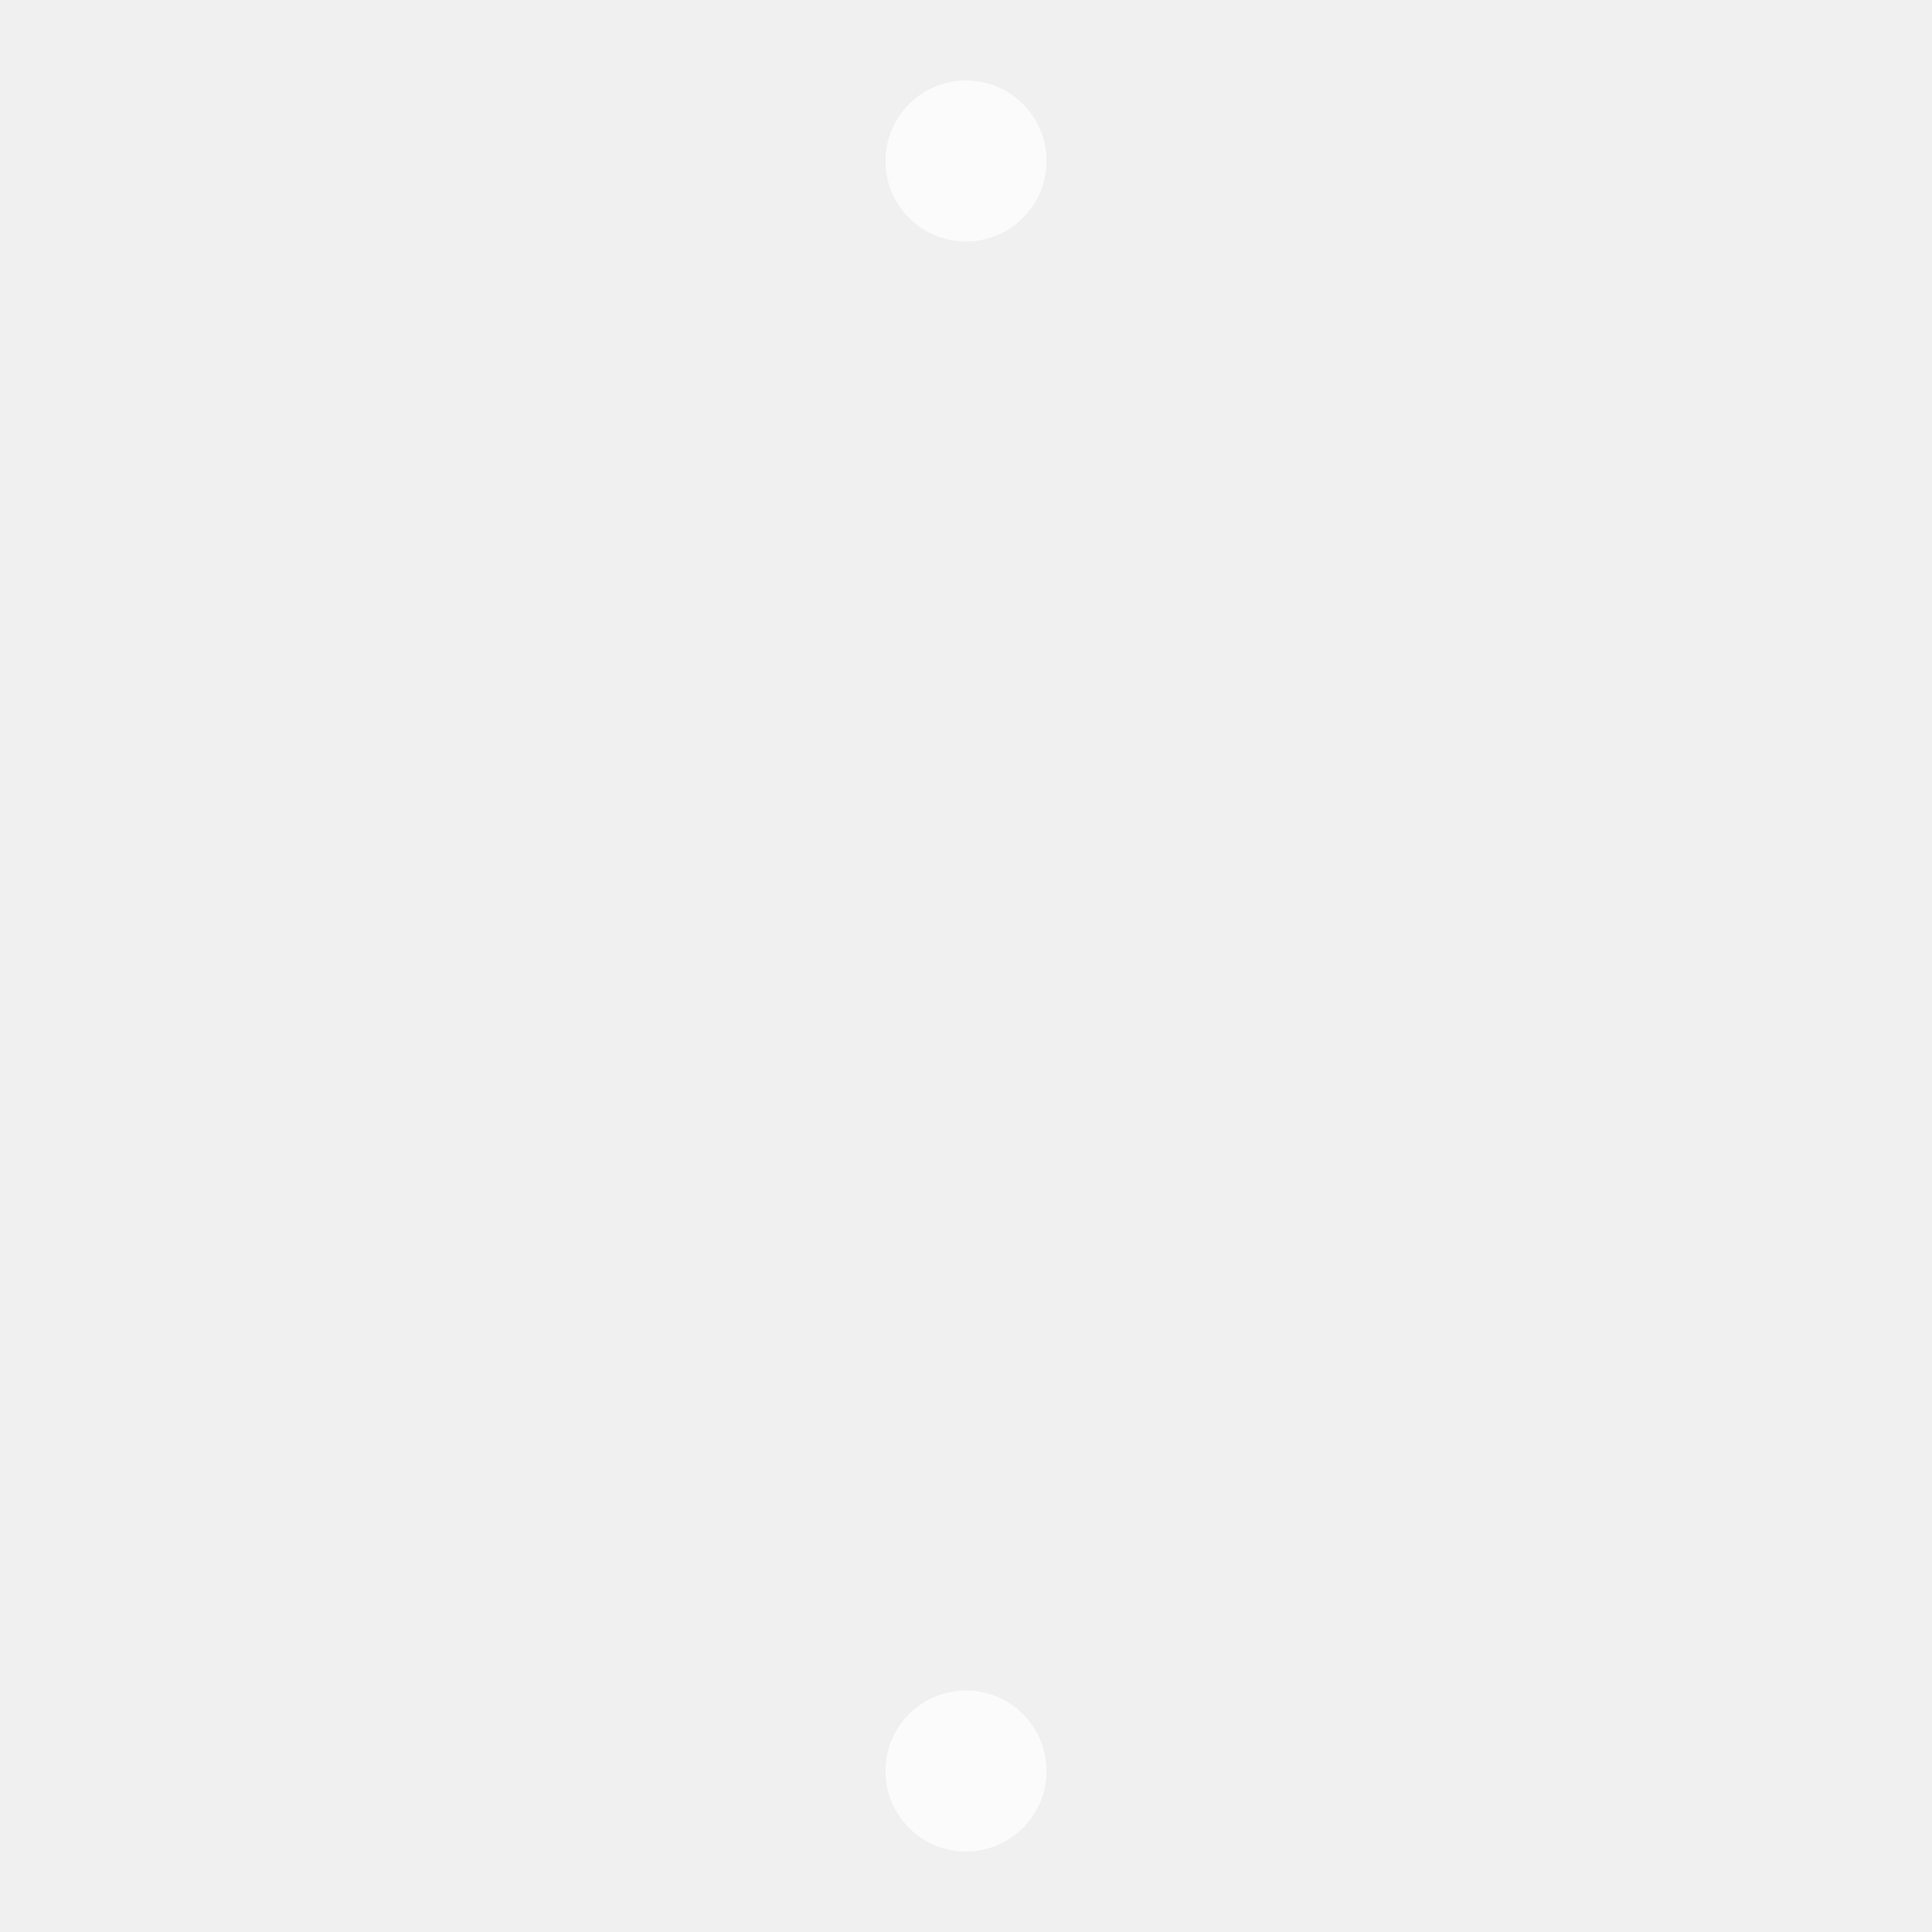
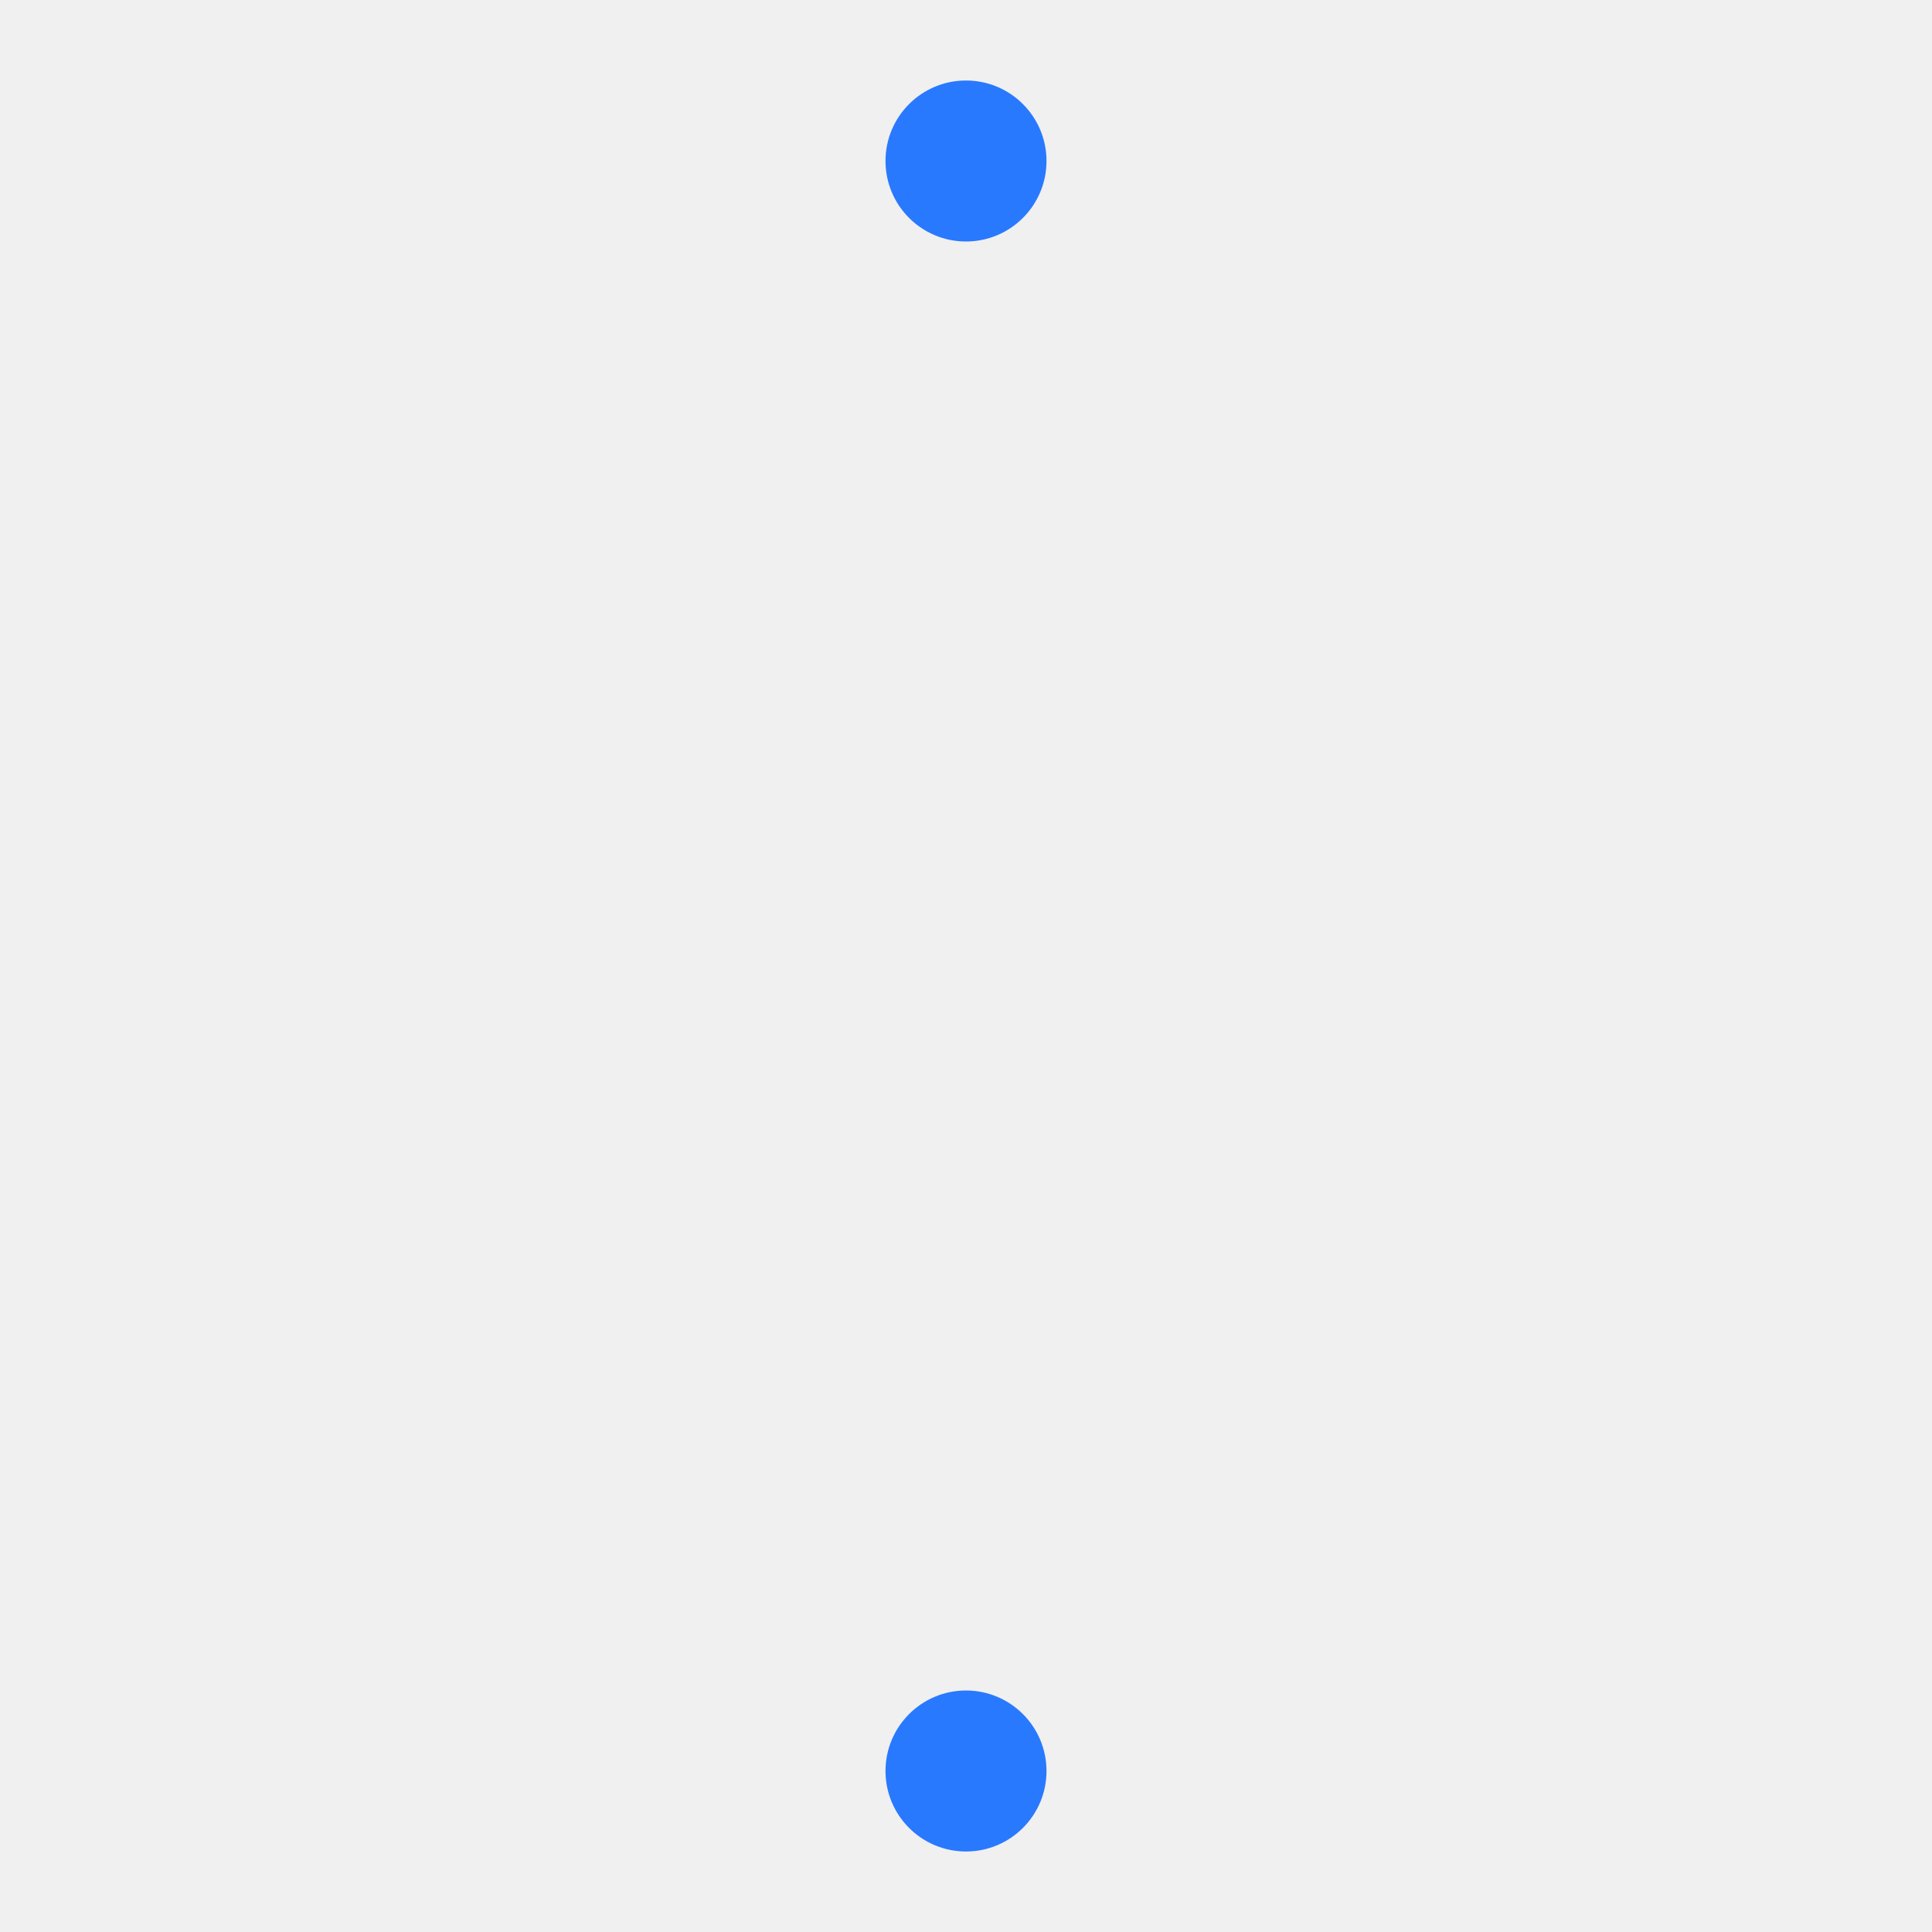
<svg xmlns="http://www.w3.org/2000/svg" xmlns:xlink="http://www.w3.org/1999/xlink" width="72" height="72" viewBox="0 0 72 72" id="svg2" version="1.1">
  <defs id="defs4" />
  <g id="layer1" transform="translate(0,-980.3622)">
    <g id="g4142" transform="matrix(0,1,-1,0,1052.362,980.3622)">
      <rect y="980.362" x="0" height="72" width="72" id="rect4140" style="fill:none;stroke:none" />
-       <circle style="opacity:0.75;fill:#ffffff;fill-opacity:1;stroke:none" id="path4145" cx="6" cy="1016.362" r="3" />
+       <circle style="opacity:1;fill:#2979FF;fill-opacity:1;stroke:none" id="path4145" cx="6" cy="1016.362" r="3" />
      <use x="0" y="0" xlink:href="#path4145" id="use4165" transform="translate(60,0)" width="100%" height="100%" />
    </g>
  </g>
</svg>
